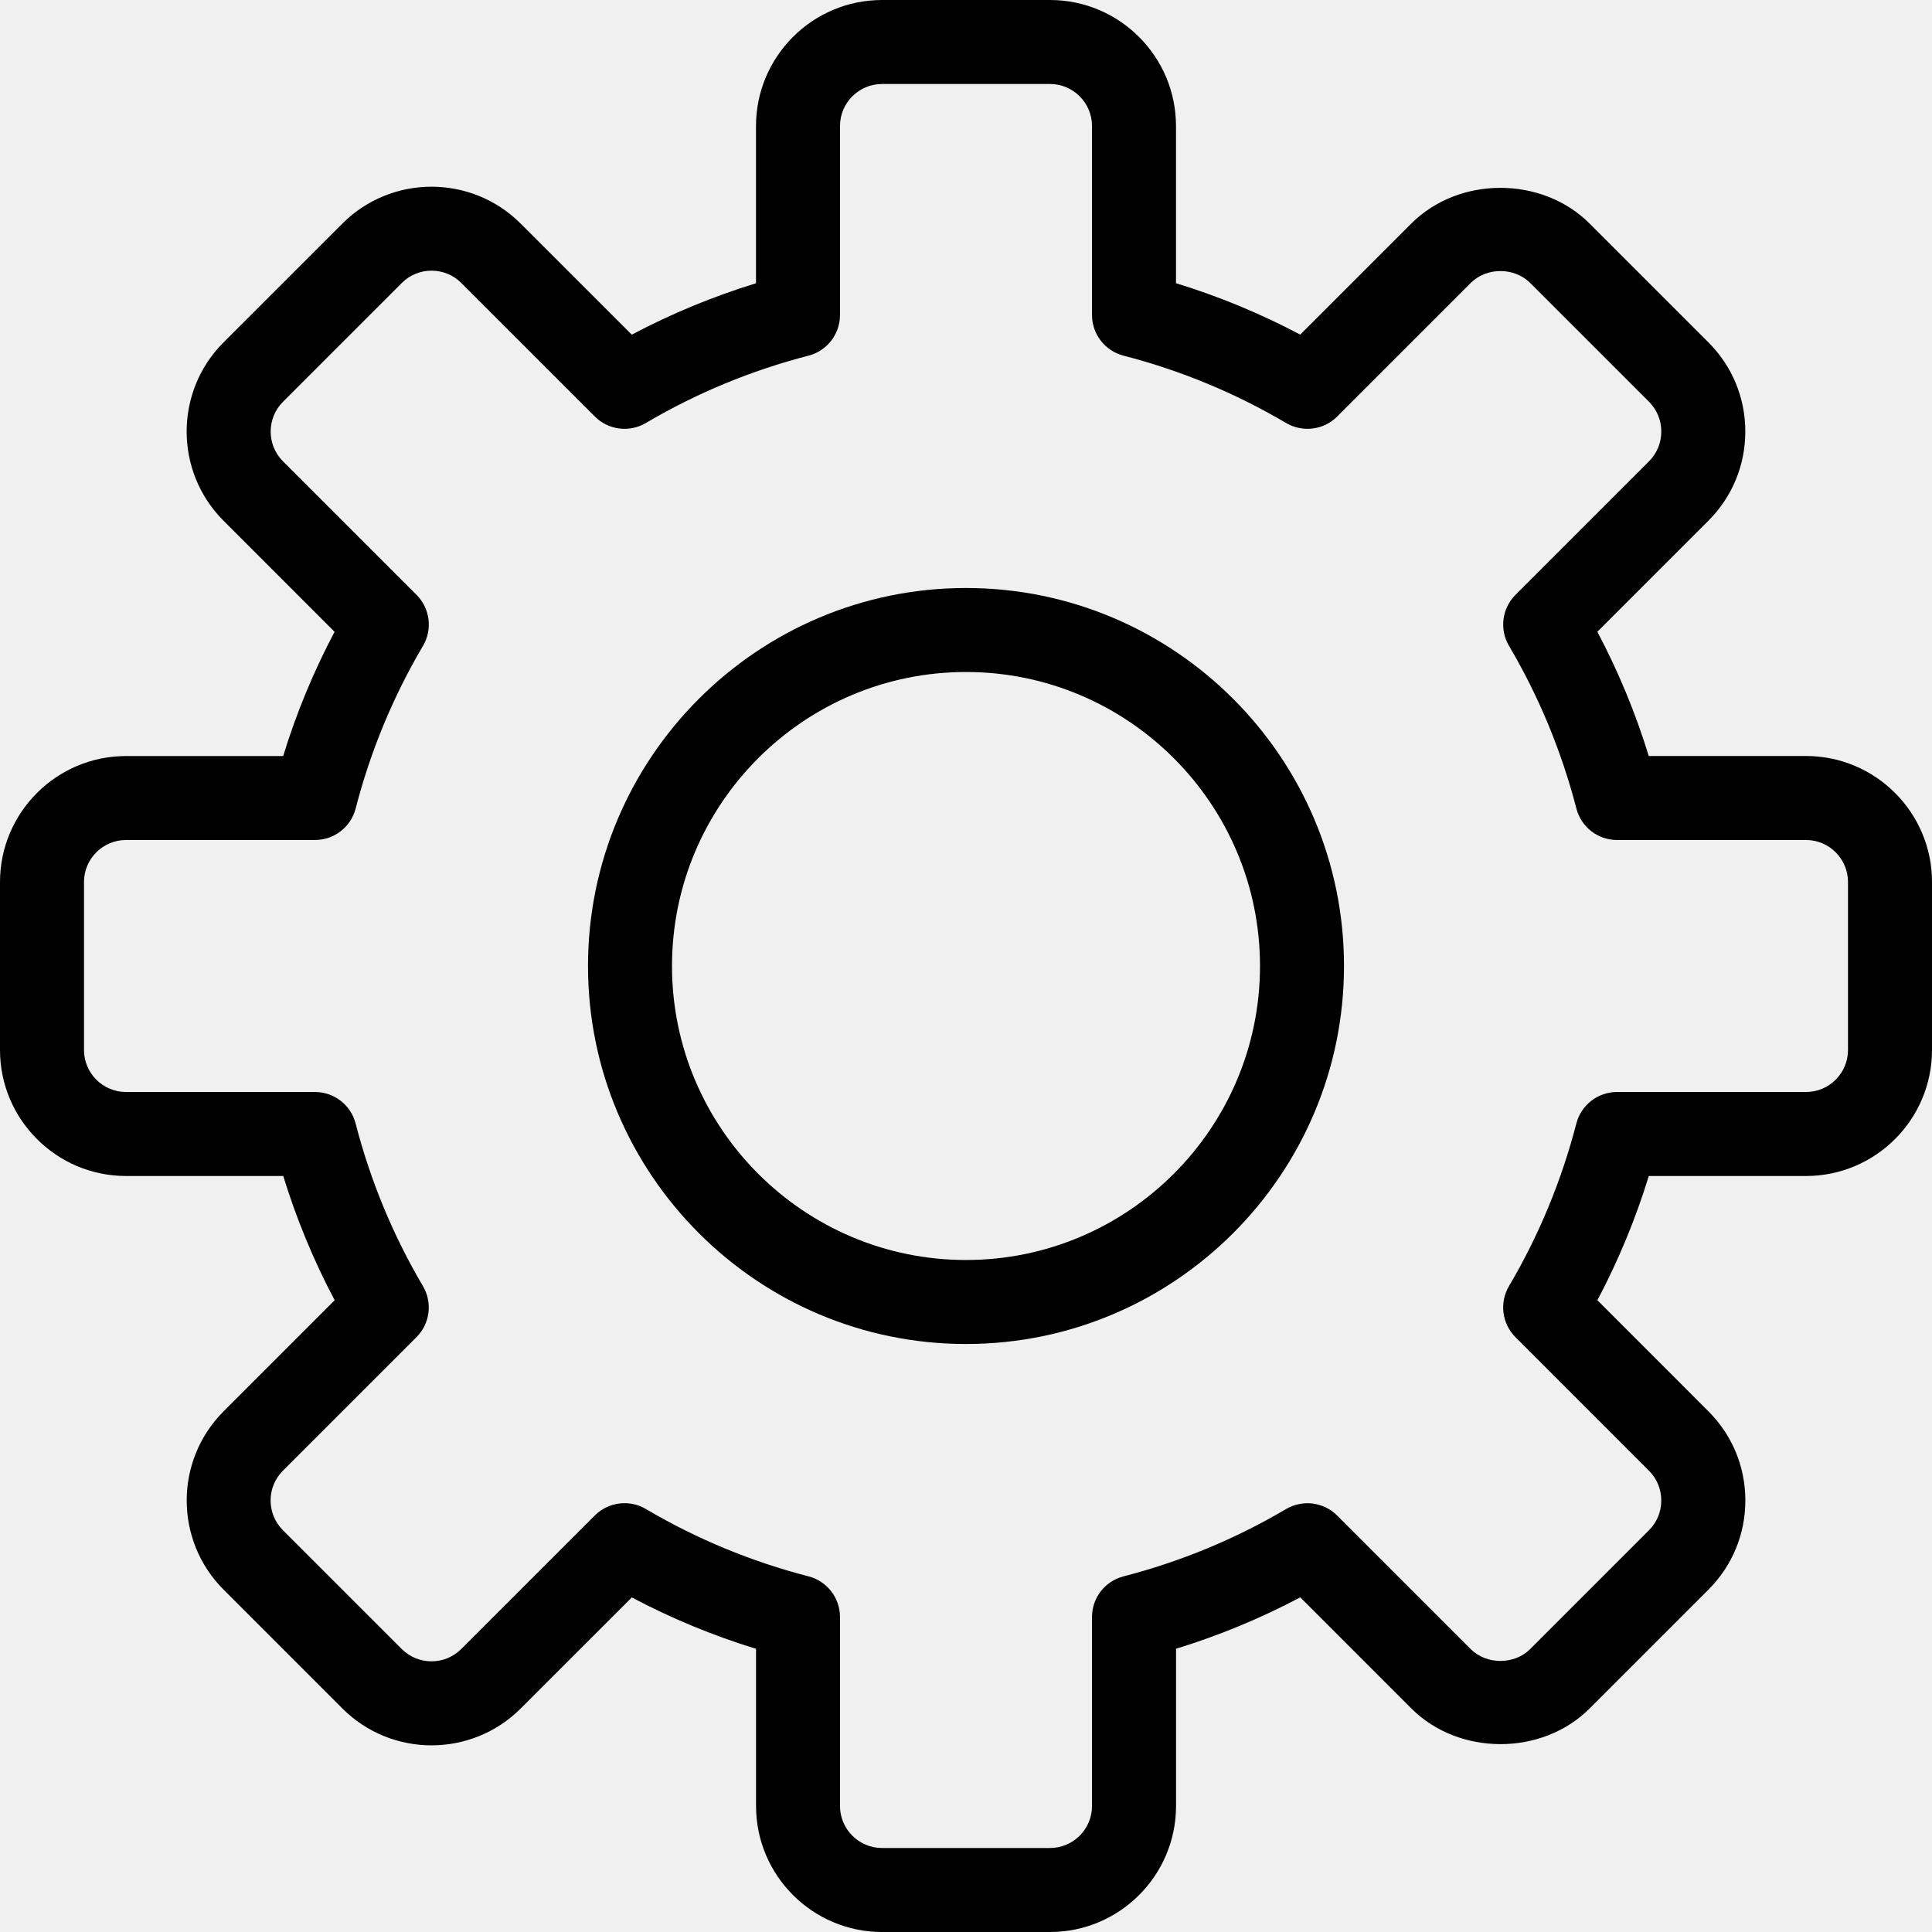
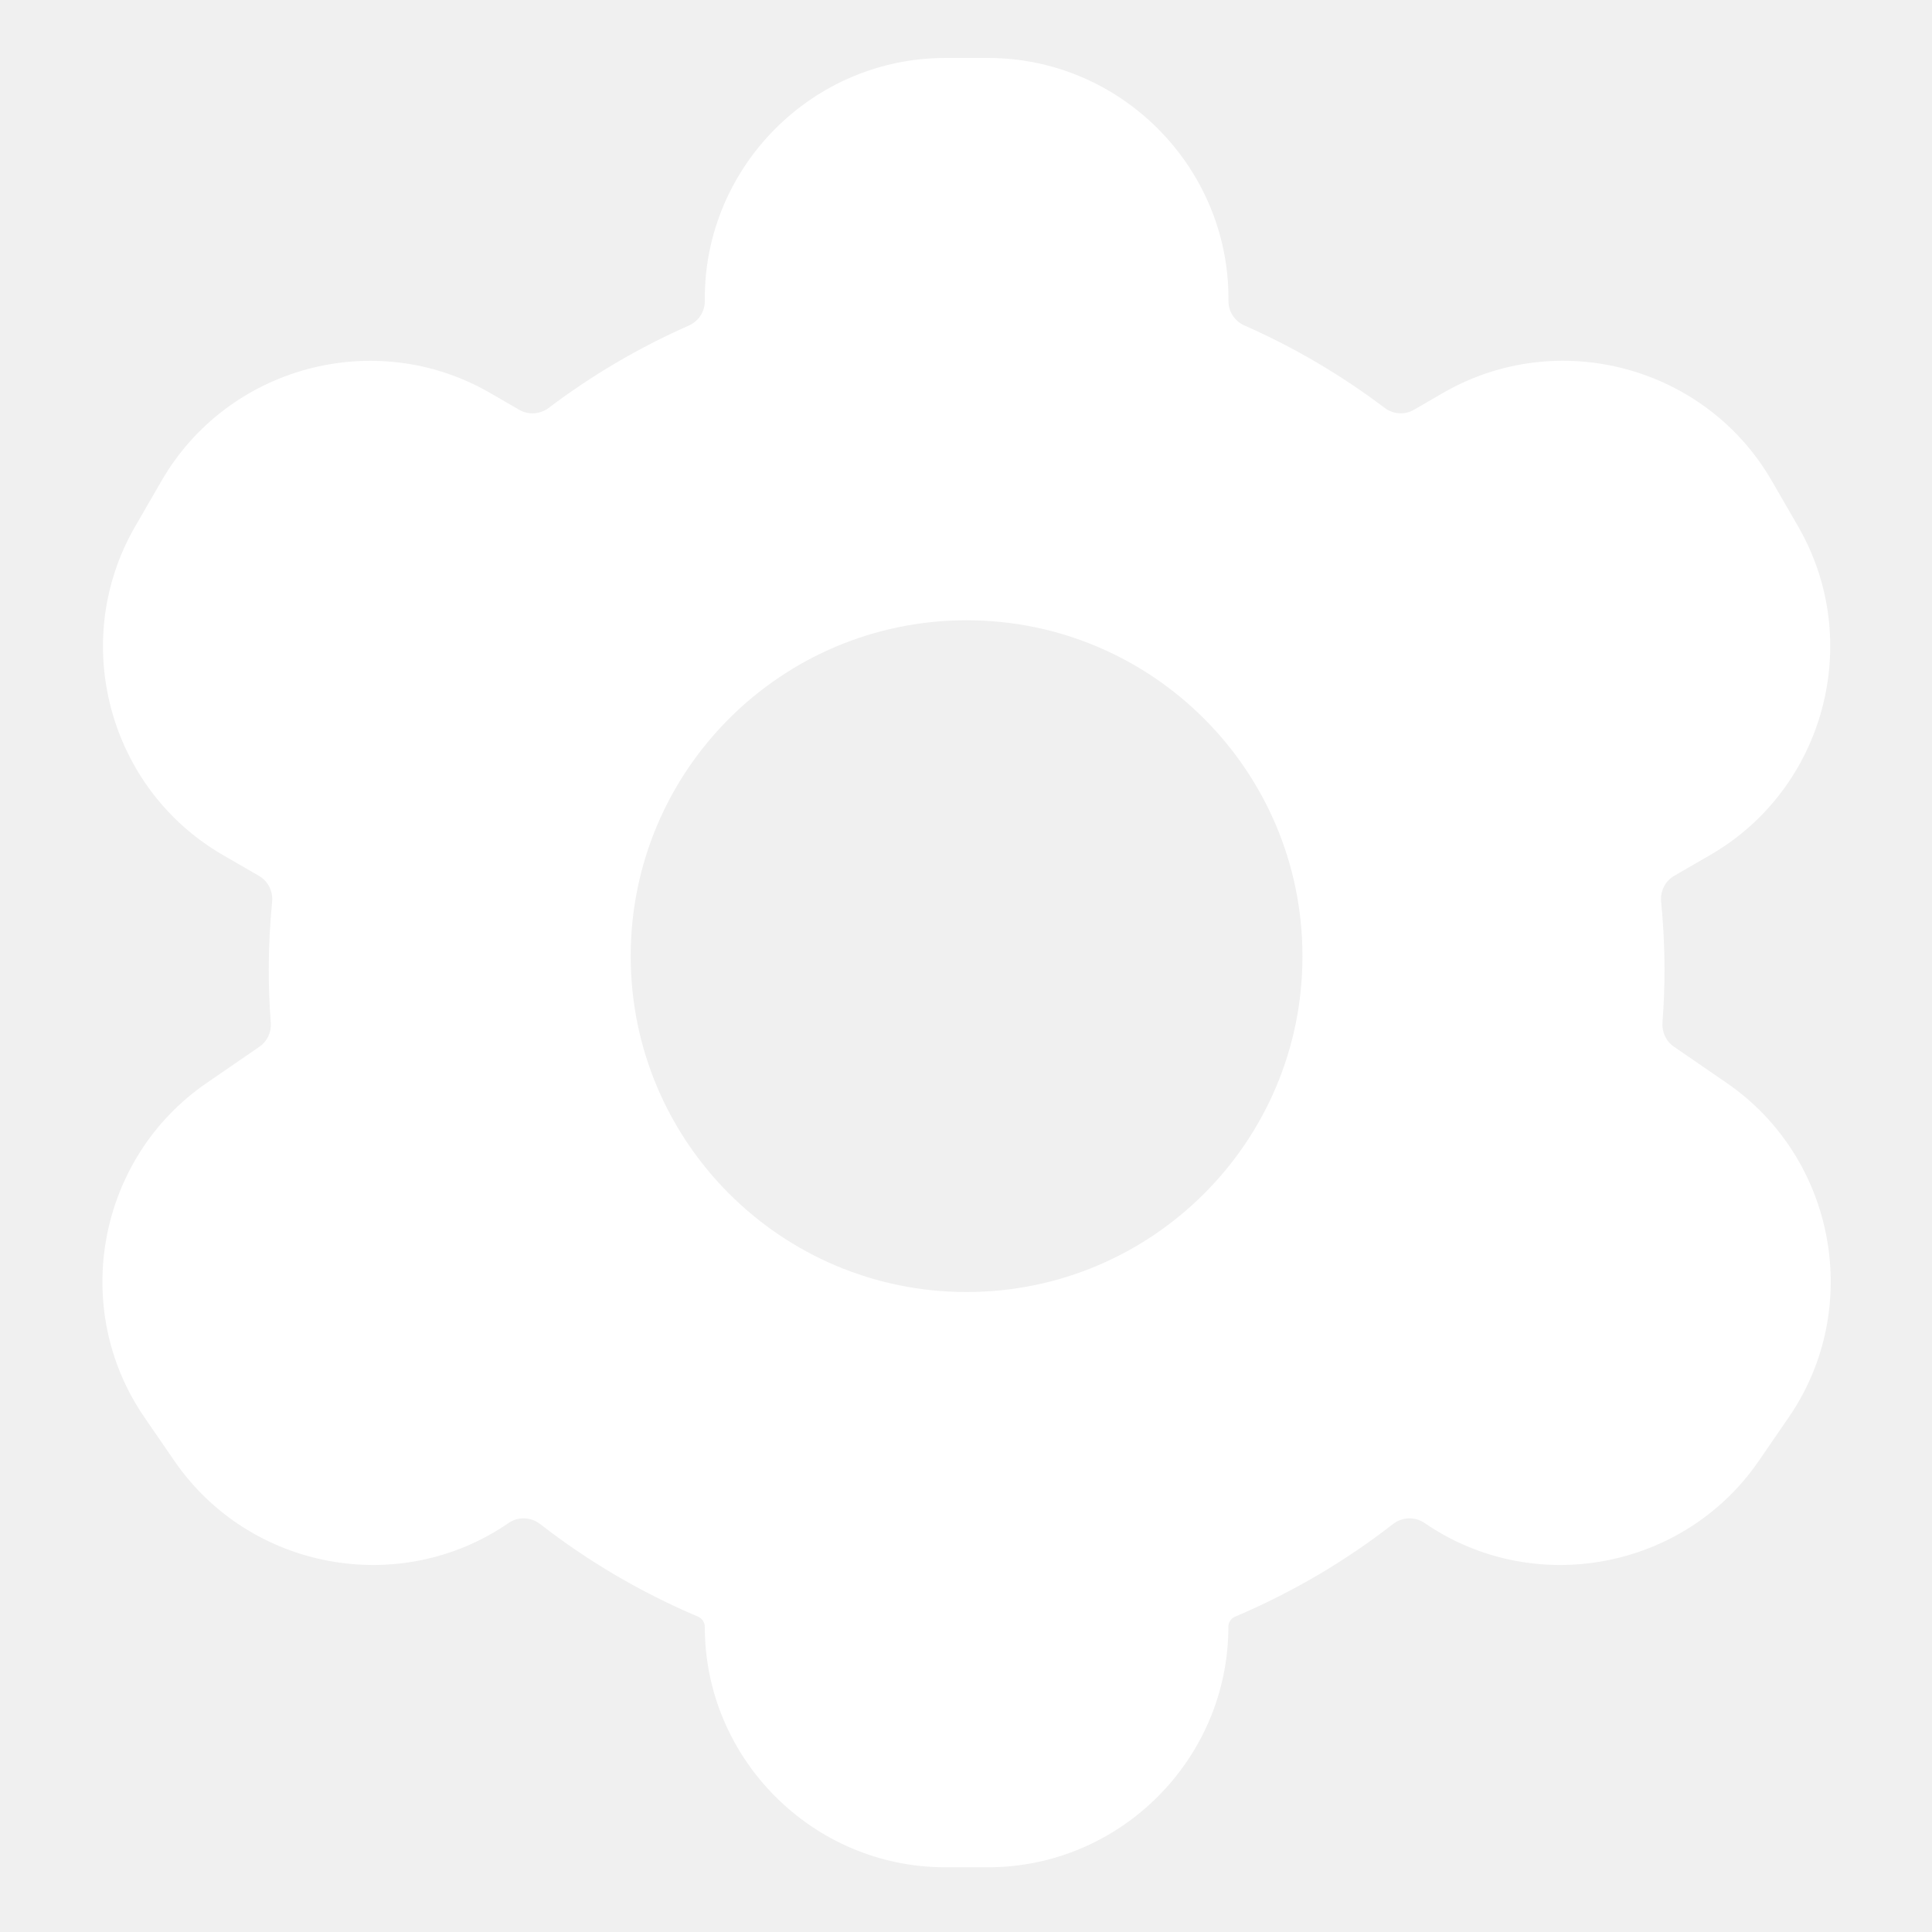
- <svg xmlns="http://www.w3.org/2000/svg" viewBox="0 0 368 368">
-   <path d="M344 144h-29.952c-2.512-8.2-5.8-16.12-9.792-23.664l21.16-21.16c4.528-4.528 7.024-10.56 7.024-16.984 0-6.416-2.496-12.448-7.024-16.976l-22.64-22.64c-9.048-9.048-24.888-9.072-33.952 0l-21.16 21.16A135.753 135.753 0 00224 53.944V24c0-13.232-10.768-24-24-24h-32c-13.232 0-24 10.768-24 24v29.952c-8.2 2.52-16.12 5.8-23.664 9.792l-21.168-21.16c-9.36-9.36-24.592-9.36-33.952 0l-22.648 22.64c-9.352 9.36-9.352 24.592 0 33.952l21.16 21.168a135.753 135.753 0 00-9.792 23.664H24c-13.232 0-24 10.768-24 24v32C0 213.232 10.768 224 24 224h29.952c2.52 8.2 5.8 16.12 9.792 23.664l-21.16 21.168c-9.36 9.36-9.36 24.592 0 33.952l22.64 22.648c9.36 9.352 24.592 9.352 33.952 0l21.168-21.16a135.753 135.753 0 0023.664 9.792V344c0 13.232 10.768 24 24 24h32c13.232 0 24-10.768 24-24v-29.952c8.2-2.52 16.128-5.8 23.664-9.792l21.16 21.168c9.072 9.064 24.912 9.048 33.952 0l22.64-22.64c4.528-4.528 7.024-10.56 7.024-16.976 0-6.424-2.496-12.448-7.024-16.976l-21.16-21.168A135.753 135.753 0 00314.056 224H344c13.232 0 24-10.768 24-24v-32c0-13.232-10.768-24-24-24zm8 56c0 4.408-3.584 8-8 8h-36a8.002 8.002 0 00-7.744 6c-2.832 10.92-7.144 21.344-12.832 30.976a8.01 8.01 0 001.232 9.72l25.44 25.448a7.948 7.948 0 012.336 5.664c0 2.152-.832 4.16-2.336 5.664l-22.64 22.64c-3.008 3.008-8.312 3.008-11.328 0l-25.44-25.44c-2.576-2.584-6.576-3.08-9.728-1.232-9.616 5.68-20.04 10-30.968 12.824A7.988 7.988 0 00208 308v36c0 4.408-3.584 8-8 8h-32c-4.408 0-8-3.592-8-8v-36a8.002 8.002 0 00-6-7.744 119.948 119.948 0 01-30.976-12.824 7.915 7.915 0 00-4.064-1.112c-2.072 0-4.12.8-5.664 2.344l-25.44 25.44a8.025 8.025 0 01-11.328 0l-22.64-22.64c-3.128-3.128-3.128-8.208 0-11.328l25.44-25.44a7.99 7.99 0 001.232-9.72c-5.68-9.632-10-20.048-12.824-30.976A7.986 7.986 0 0060 208H24c-4.408 0-8-3.592-8-8v-32c0-4.408 3.592-8 8-8h36a8.002 8.002 0 007.744-6 119.948 119.948 0 0112.824-30.976 7.988 7.988 0 00-1.232-9.72l-25.44-25.44c-3.12-3.12-3.12-8.2 0-11.328l22.64-22.64c3.128-3.128 8.2-3.12 11.328 0l25.44 25.44a7.978 7.978 0 009.72 1.232c9.632-5.68 20.048-10 30.976-12.824A8.002 8.002 0 00160 60V24c0-4.408 3.592-8 8-8h32c4.416 0 8 3.592 8 8v36a8.002 8.002 0 006 7.744 119.827 119.827 0 0130.968 12.824c3.152 1.856 7.152 1.36 9.728-1.232l25.44-25.44c3.016-3.024 8.32-3.016 11.328 0l22.64 22.64c1.504 1.504 2.336 3.52 2.336 5.664s-.832 4.16-2.336 5.664l-25.44 25.44a8.002 8.002 0 00-1.232 9.72c5.688 9.632 10 20.048 12.832 30.976a7.986 7.986 0 007.736 6h36c4.416 0 8 3.592 8 8v32z" />
-   <path d="M184 112c-39.696 0-72 32.304-72 72s32.304 72 72 72c39.704 0 72-32.304 72-72s-32.296-72-72-72zm0 128c-30.88 0-56-25.12-56-56s25.12-56 56-56c30.872 0 56 25.12 56 56s-25.128 56-56 56z" />
+ <svg xmlns="http://www.w3.org/2000/svg" version="1.1" id="Layer_1" x="0px" y="0px" viewBox="0 0 200 200" style="enable-background:new 0 0 200 200;" xml:space="preserve">
+   <style type="text/css">
+ 	.st0{fill:#FFFFFF;}
+ </style>
+   <g>
+     <g>
+       <path class="st0" d="M178.75,112.11l-5.47-3.76c-0.82-0.56-1.25-1.51-1.18-2.5c0.14-1.83,0.21-3.67,0.21-5.54    c0-2.35-0.13-4.68-0.35-6.98c-0.1-1.08,0.42-2.13,1.36-2.67l3.72-2.15c11.86-6.85,15.95-22.14,9.11-34l-2.74-4.74    c-6.85-11.86-22.14-15.95-34-9.11l-3.04,1.76c-0.97,0.56-2.16,0.47-3.05-0.21c-4.46-3.37-9.31-6.23-14.48-8.51    c-1.01-0.44-1.67-1.42-1.67-2.52v-0.3C127.16,17.2,115.96,6,102.28,6h-1.69h-1.04h-1.69C84.16,6,72.96,17.2,72.96,30.89v0.3    c0,1.1-0.66,2.08-1.67,2.52c-5.17,2.28-10.02,5.14-14.48,8.51c-0.89,0.67-2.09,0.76-3.05,0.21l-3.04-1.76    c-11.86-6.85-27.15-2.75-34,9.11l-2.74,4.74c-6.85,11.86-2.75,27.15,9.11,34l3.72,2.15c0.94,0.54,1.46,1.59,1.36,2.67    c-0.22,2.3-0.35,4.63-0.35,6.98c0,1.87,0.07,3.71,0.21,5.54c0.08,0.99-0.36,1.94-1.18,2.5l-5.47,3.76    c-11.28,7.75-14.18,23.33-6.43,34.6l3.1,4.51c7.75,11.28,23.33,14.18,34.6,6.43c1-0.69,2.32-0.63,3.28,0.12    c4.96,3.86,10.45,7.08,16.32,9.57c0.43,0.18,0.71,0.6,0.71,1.06v0c0,13.69,11.2,24.89,24.89,24.89h1.69h1.04h1.69    c13.69,0,24.89-11.2,24.89-24.89v0c0-0.47,0.28-0.88,0.71-1.06c5.87-2.49,11.36-5.71,16.32-9.57c0.96-0.75,2.28-0.81,3.28-0.12    c11.28,7.75,26.86,4.85,34.6-6.43l3.1-4.51C192.92,135.44,190.02,119.86,178.75,112.11z M100.06,133.75    c-19.21,0-34.77-15.57-34.77-34.77c0-19.21,15.57-34.77,34.77-34.77s34.77,15.57,34.77,34.77    C134.84,118.18,119.27,133.75,100.06,133.75z" />
+     </g>
+   </g>
</svg>
